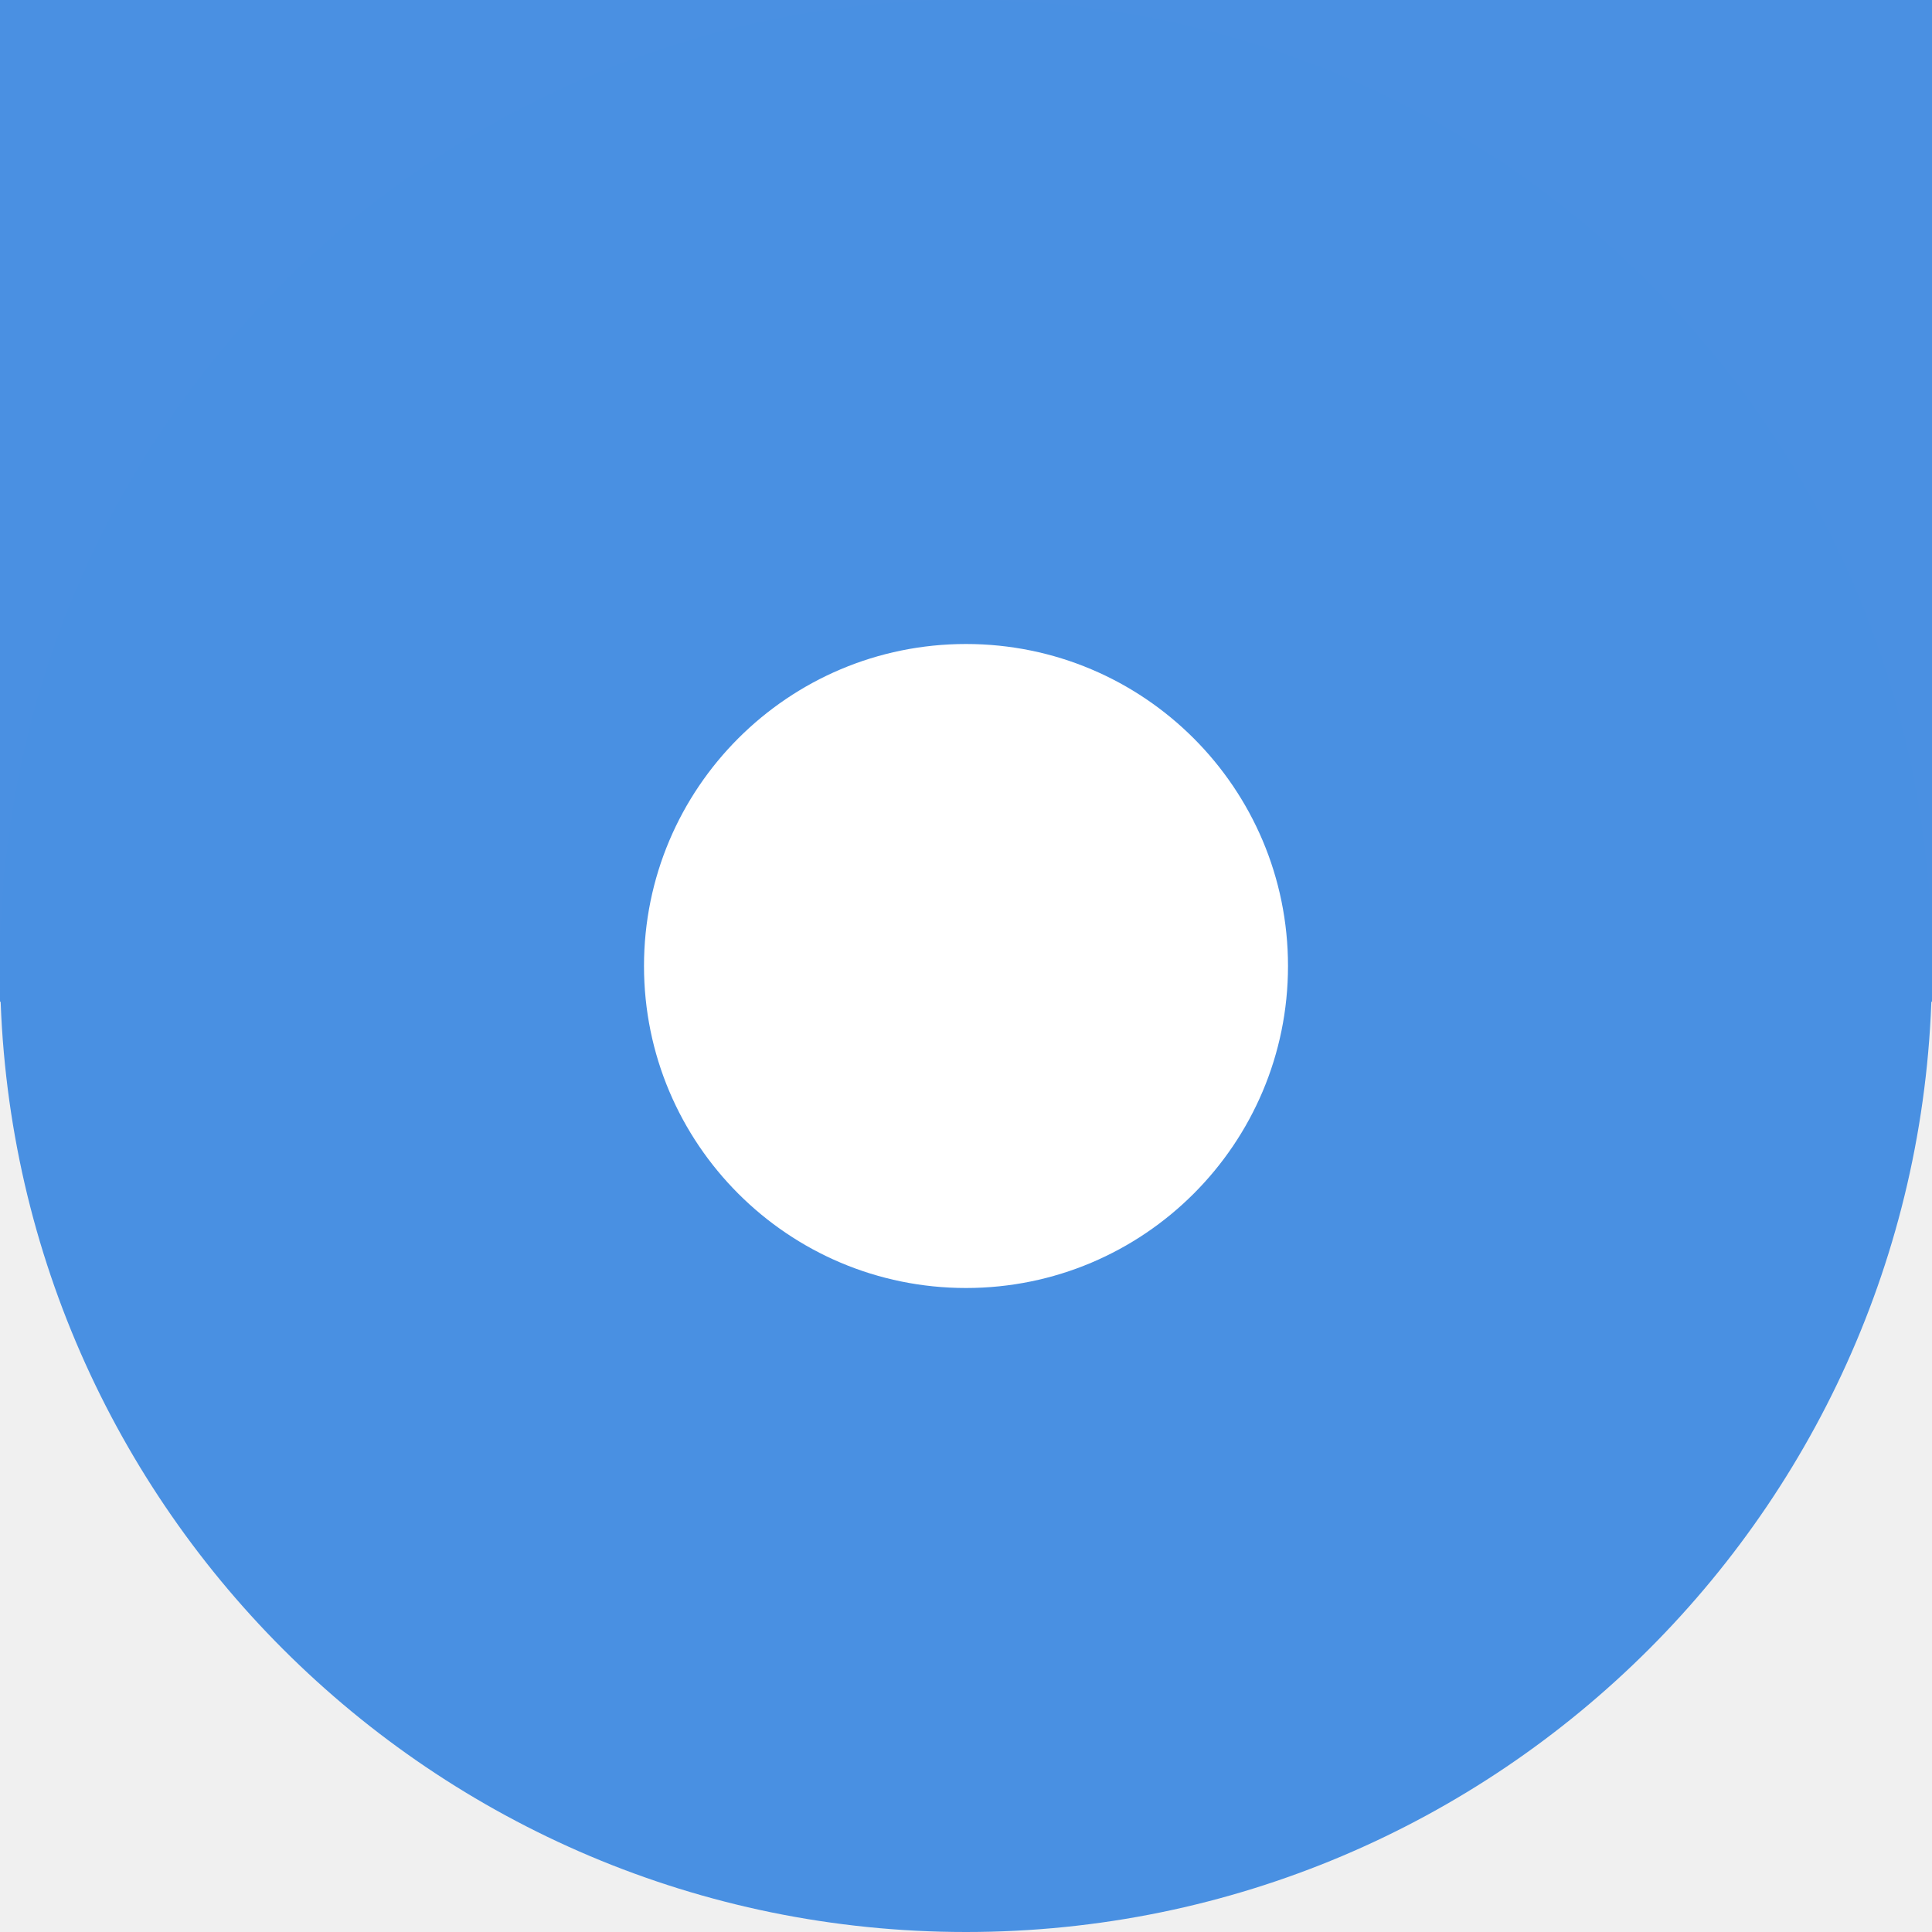
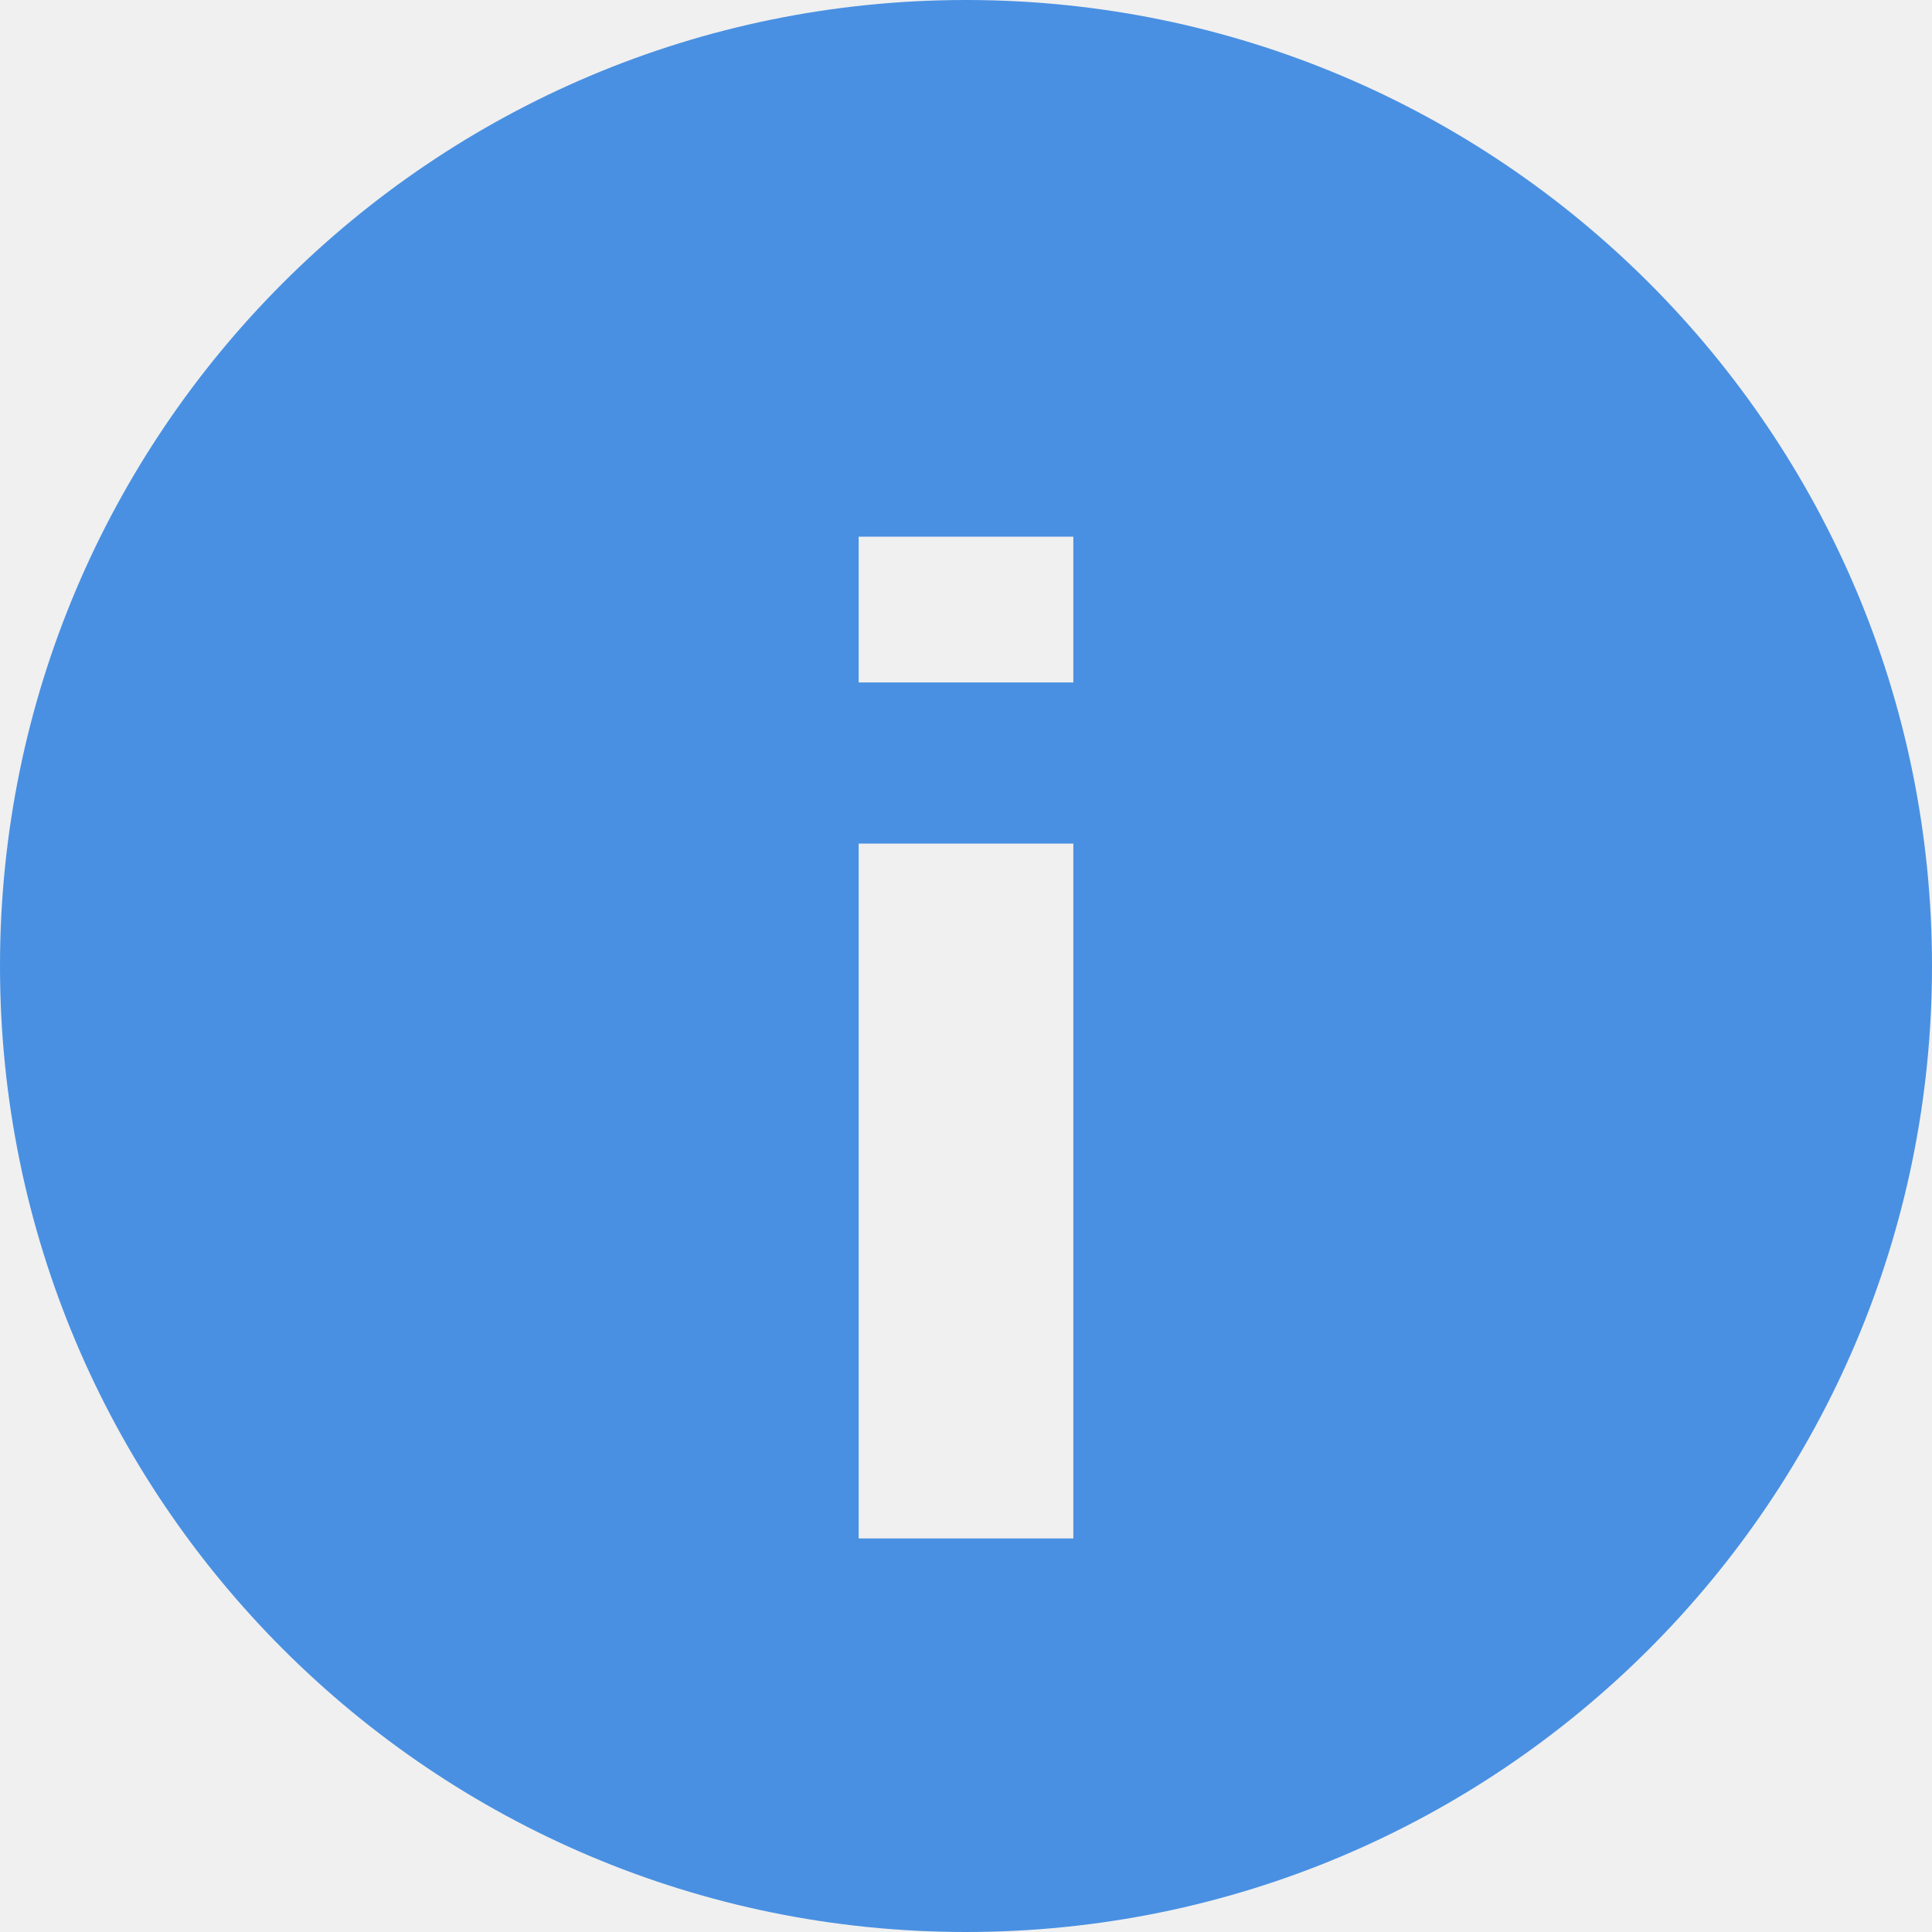
<svg xmlns="http://www.w3.org/2000/svg" width="54px" height="54px" viewBox="0 0 54 54" version="1.1">
  <defs />
  <g id="new" stroke="none" stroke-width="1" fill="none" fill-rule="evenodd">
-     <g id="mark_info_hover">
-       <rect id="Rectangle-29" fill="#4A90E2" x="0" y="0" width="54" height="28" />
-       <path d="M27,54 C41.912,54 54,41.912 54,27 C54,12.088 41.912,0 27,0 C12.088,0 0,12.088 0,27 C0,41.912 12.088,54 27,54 Z" id="green_circle-copy-2" fill="#4990E2" />
-       <circle id="green_circle-copy-3" fill="#FFFFFF" cx="27" cy="27" r="9" />
+     <g id="mark_info_hover" fill="#4990E2">
+       <path d="M27,54 C41.912,54 54,41.912 54,27 C54,12.088 41.912,0 27,0 C12.088,0 0,12.088 0,27 C0,41.912 12.088,54 27,54 Z M30,43 L24,43 L24,23.579 L30,23.579 L30,43 Z M30,19.074 L24,19.074 L24,15 L30,15 L30,19.074 Z" id="Combined-Shape" />
    </g>
  </g>
</svg>
